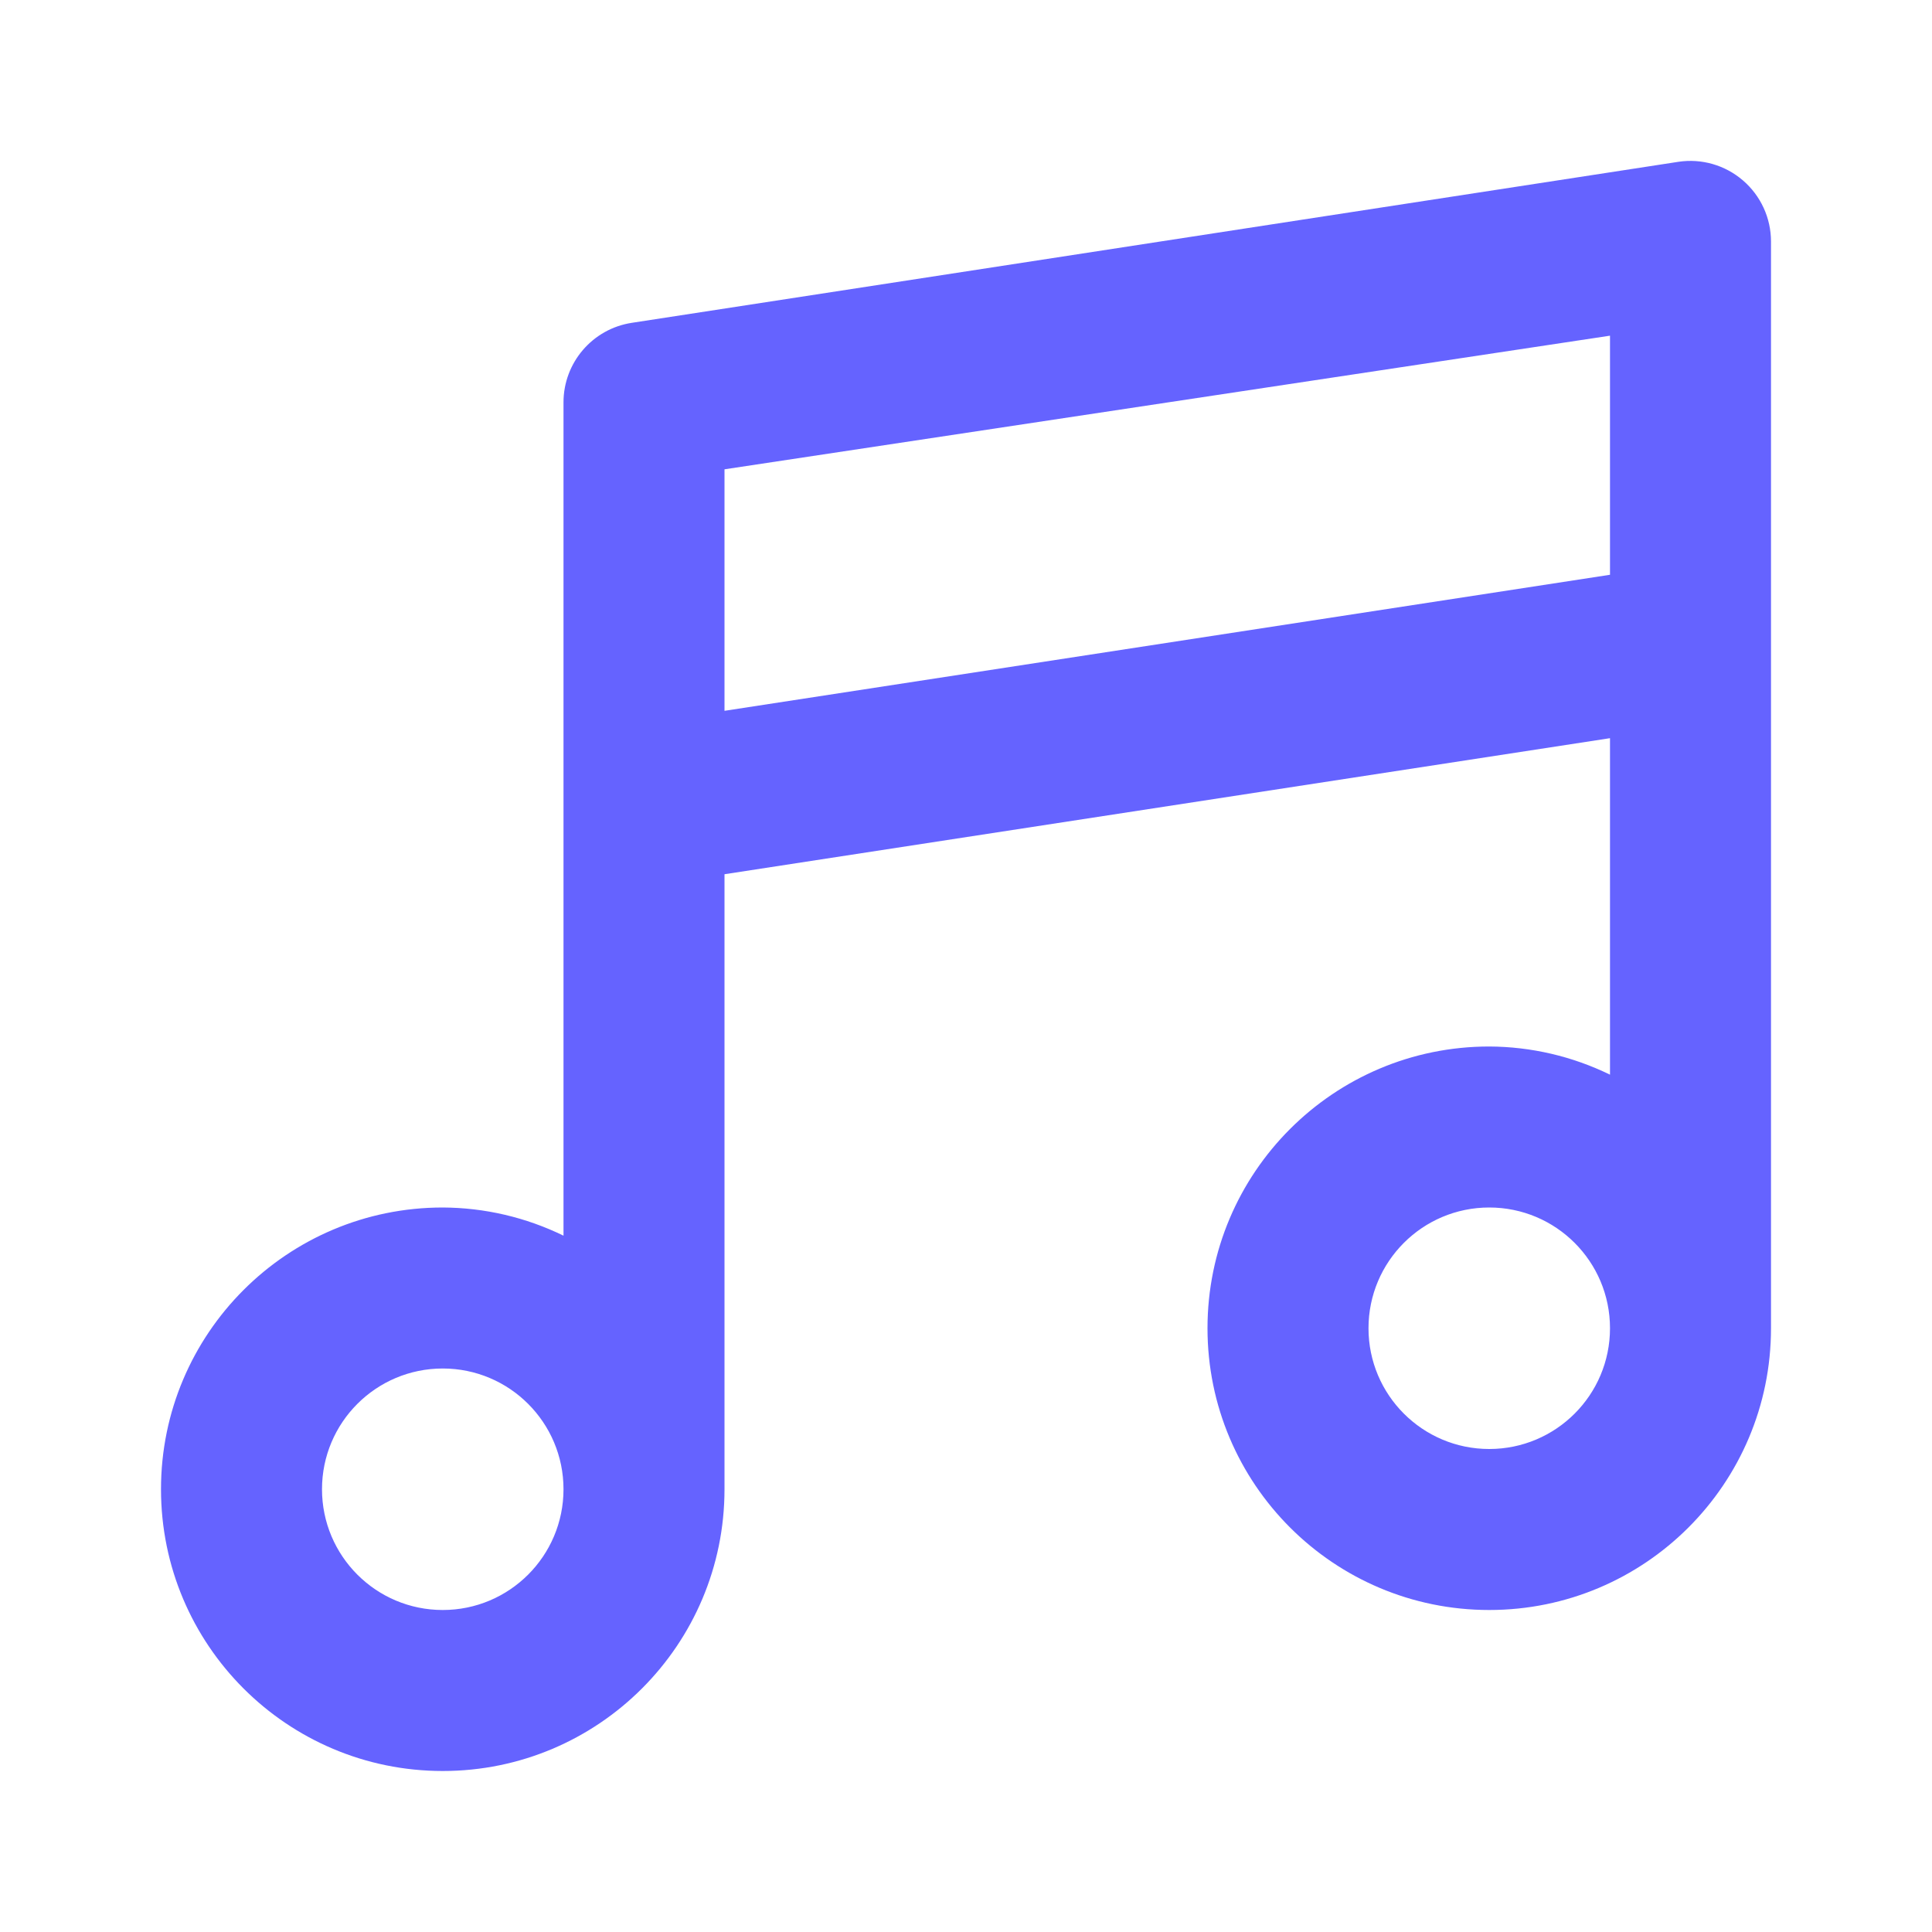
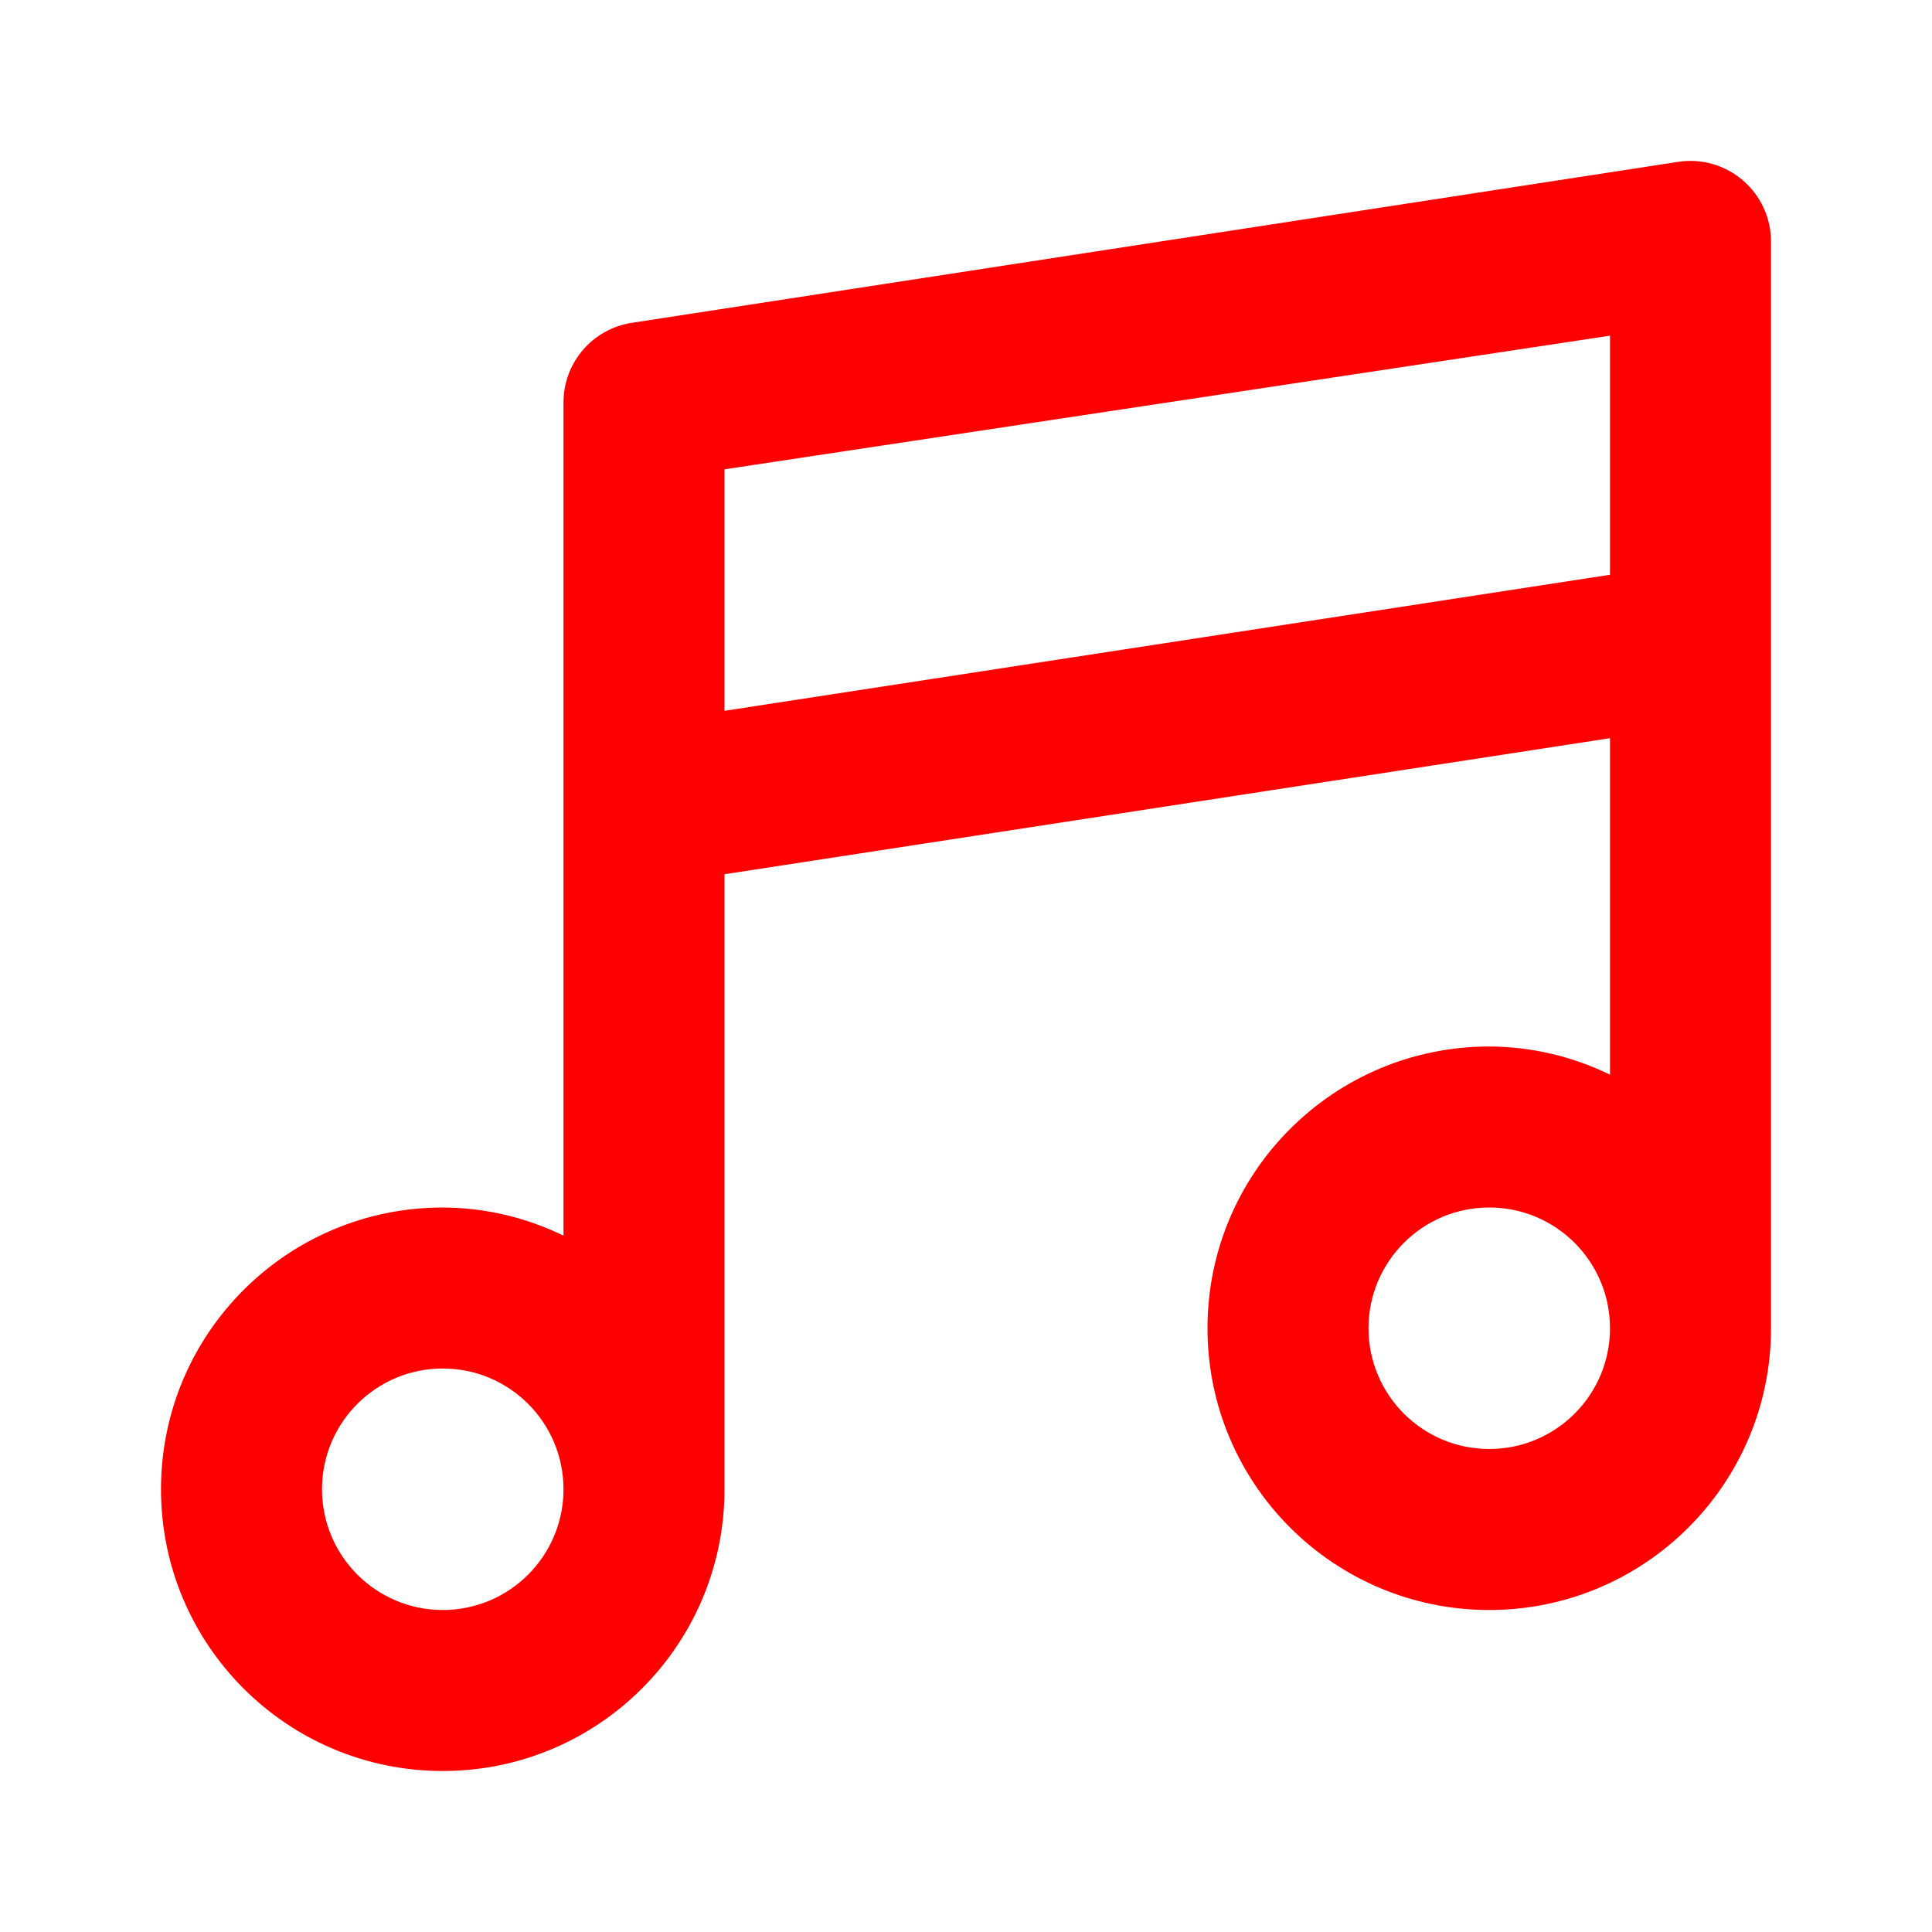
<svg xmlns="http://www.w3.org/2000/svg" viewBox="0 0 24 24">
-   <path d="M21.65,2.24a1,1,0,0,0-.8-.23l-13,2A1,1,0,0,0,7,5V15.35A3.45,3.45,0,0,0,5.5,15,3.5,3.5,0,1,0,9,18.5V10.86L20,9.17v4.18A3.45,3.45,0,0,0,18.5,13,3.5,3.5,0,1,0,22,16.5V3A1,1,0,0,0,21.65,2.24ZM5.5,20A1.5,1.5,0,1,1,7,18.5,1.5,1.5,0,0,1,5.5,20Zm13-2A1.5,1.5,0,1,1,20,16.5,1.5,1.5,0,0,1,18.5,18ZM20,7.14,9,8.83v-3L20,4.17Z" fill="#6563ff" />
+   <path d="M21.65,2.24a1,1,0,0,0-.8-.23l-13,2A1,1,0,0,0,7,5V15.35A3.45,3.45,0,0,0,5.5,15,3.5,3.5,0,1,0,9,18.5V10.86L20,9.17v4.18A3.45,3.45,0,0,0,18.5,13,3.5,3.5,0,1,0,22,16.5V3A1,1,0,0,0,21.65,2.24ZM5.5,20A1.5,1.5,0,1,1,7,18.5,1.5,1.5,0,0,1,5.5,20Zm13-2A1.5,1.5,0,1,1,20,16.5,1.5,1.5,0,0,1,18.5,18ZM20,7.14,9,8.83v-3L20,4.17Z" fill="red" />
</svg>
